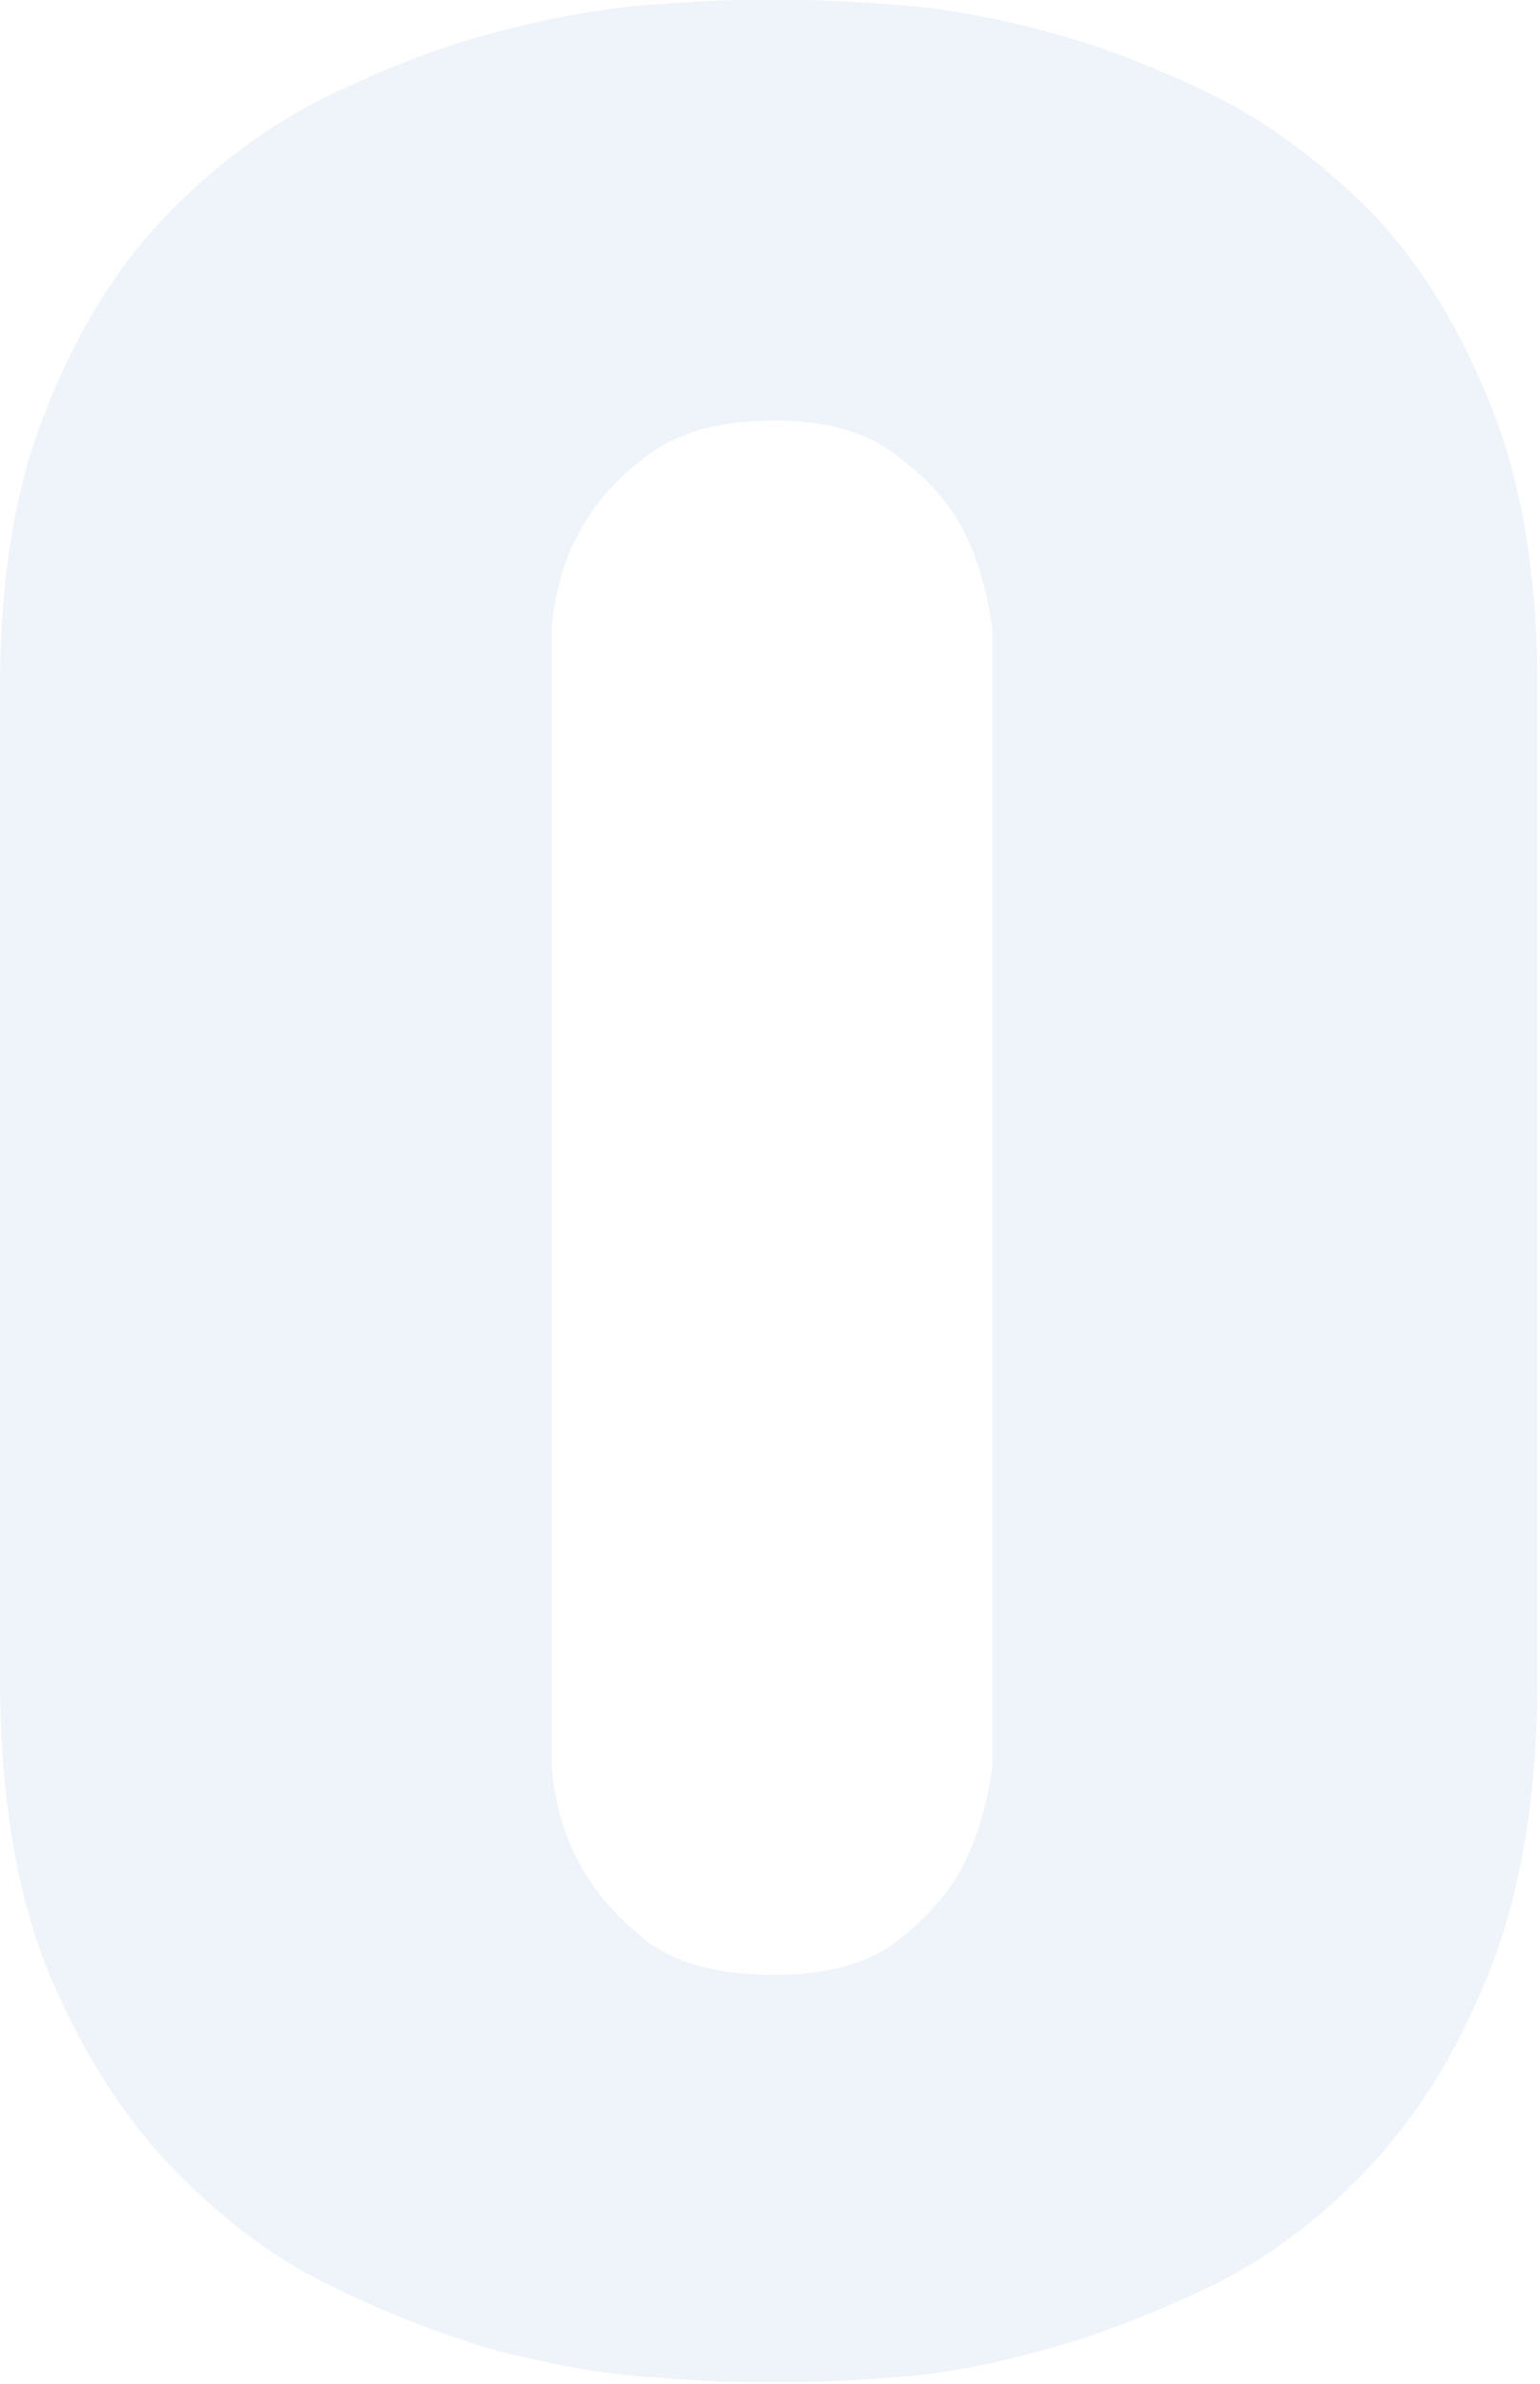
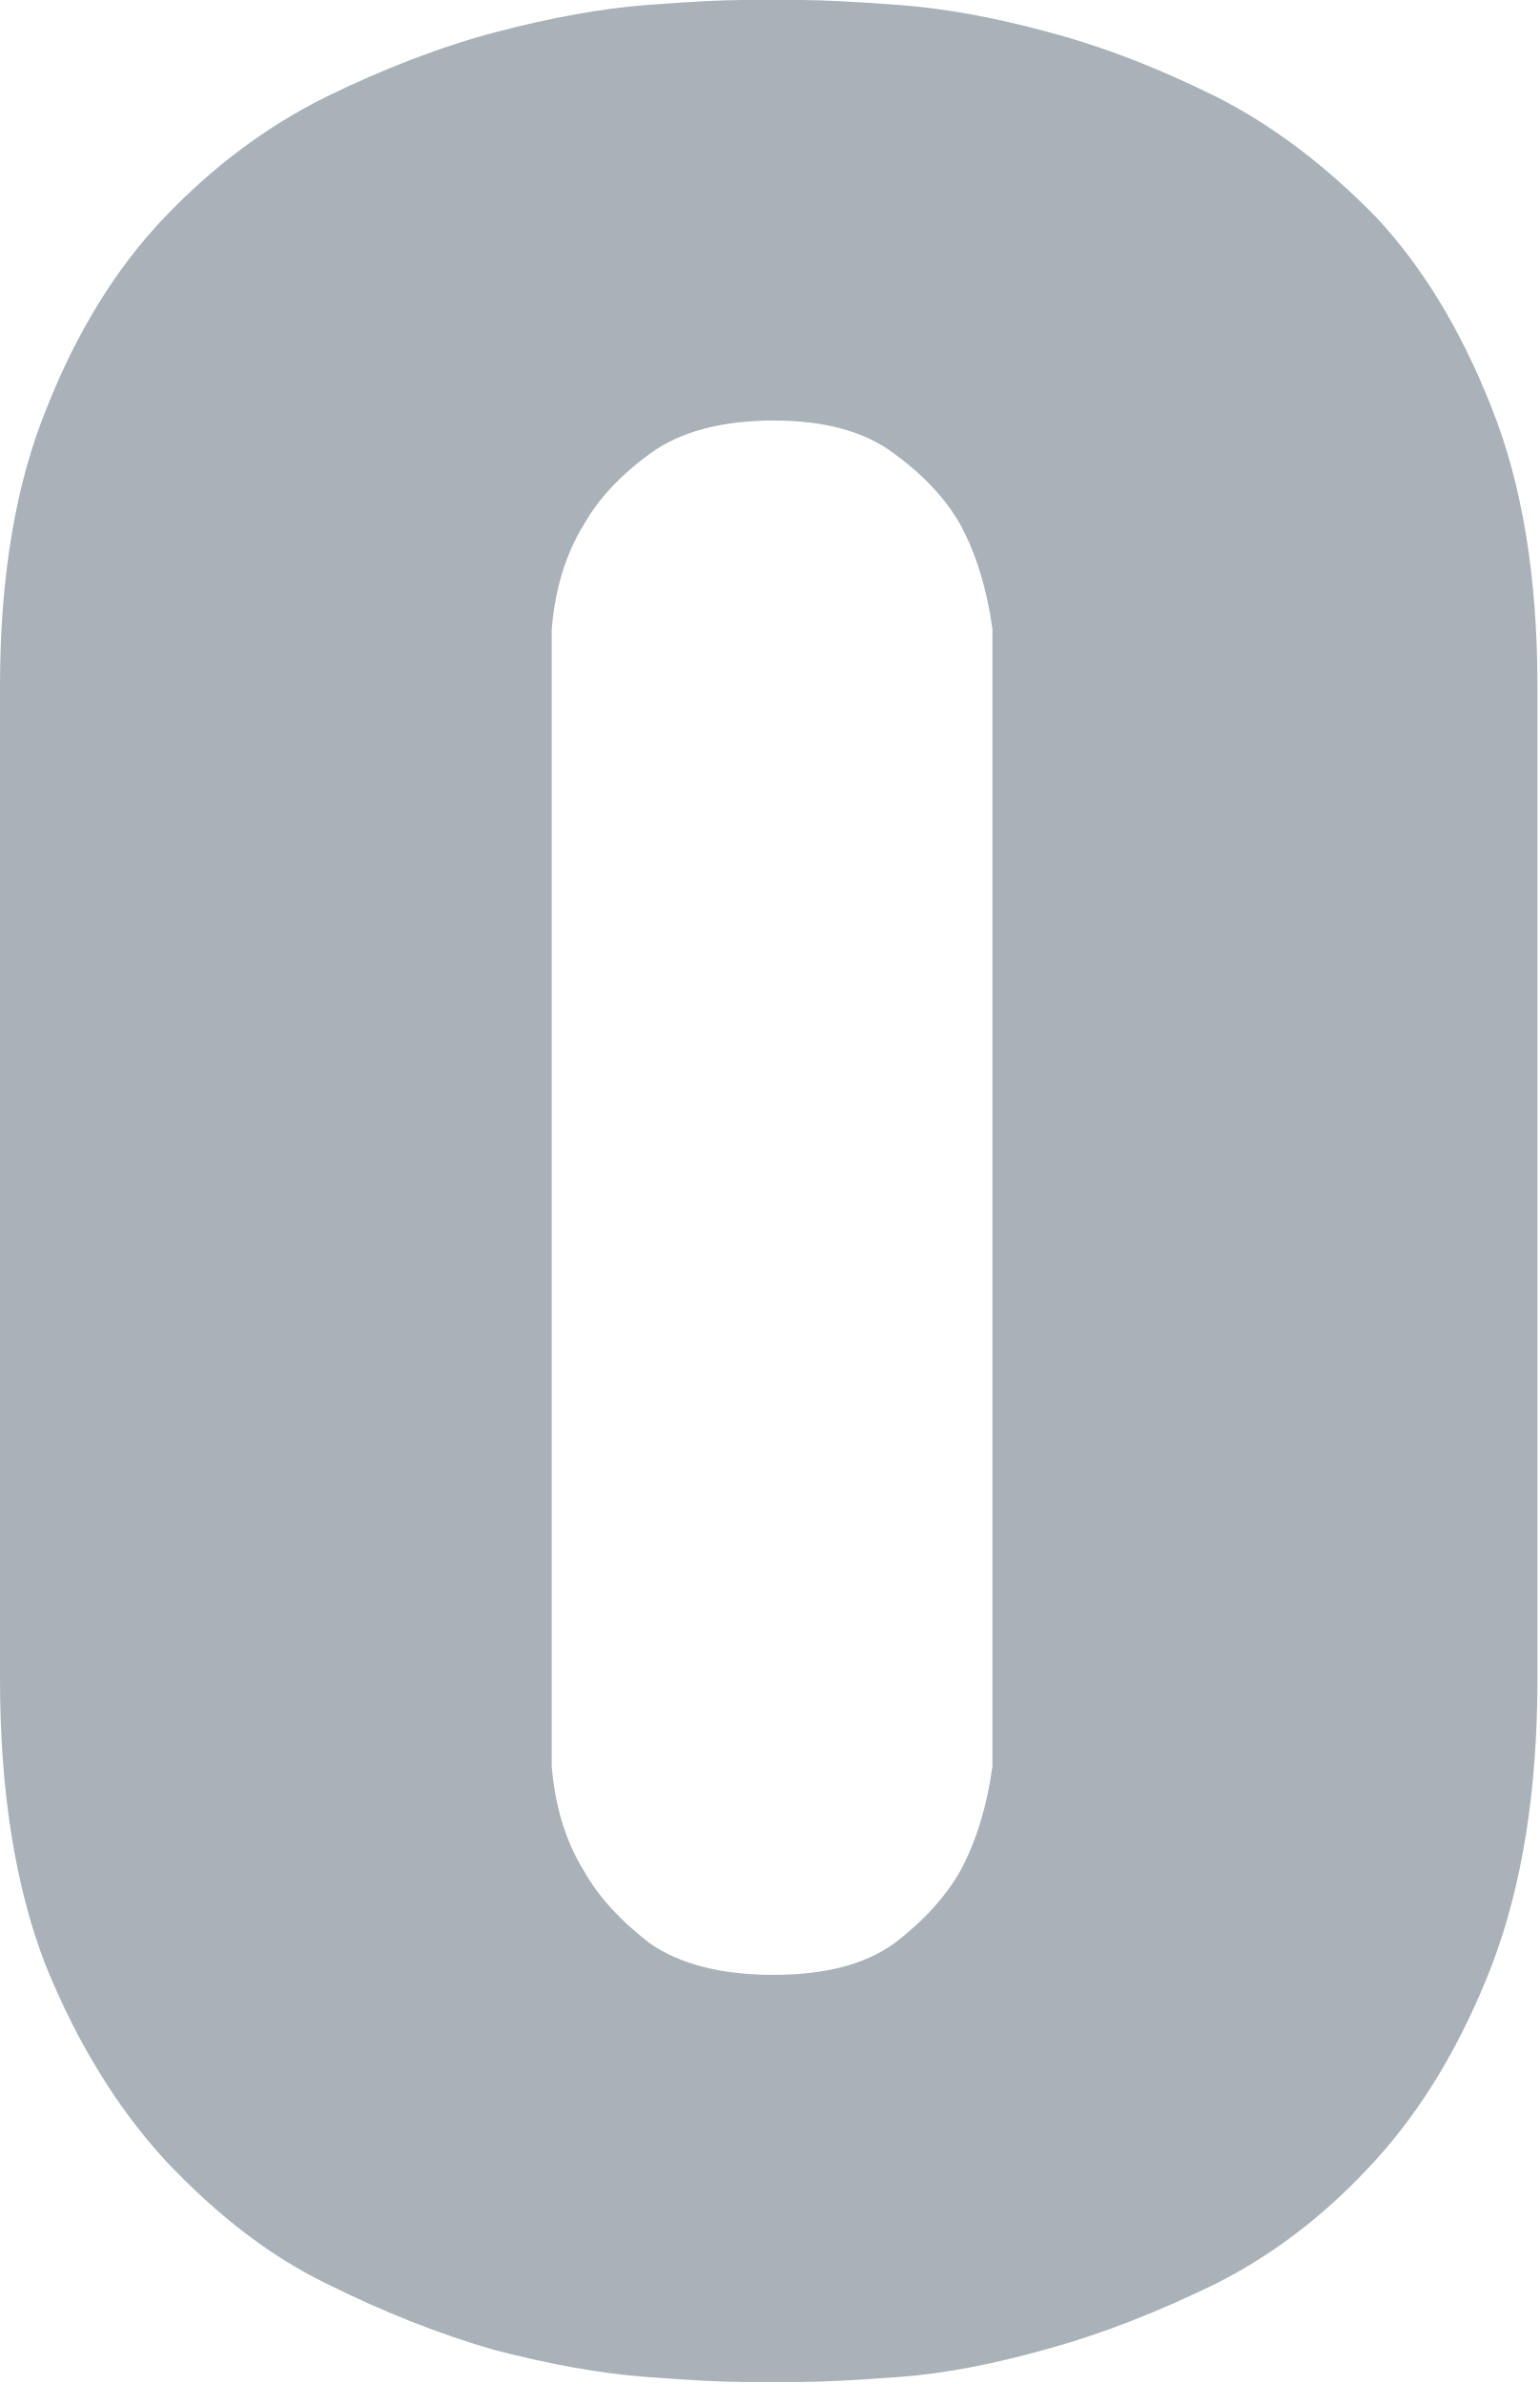
<svg xmlns="http://www.w3.org/2000/svg" width="447" height="692" viewBox="0 0 447 692" fill="none">
-   <path d="M0 487.305V199.219C0 167.318 4.557 140.299 13.672 118.164C22.461 96.029 33.854 77.637 47.852 62.988C61.849 48.34 77.311 36.784 94.238 28.32C111.491 19.857 128.092 13.509 144.043 9.277C160.319 5.046 174.805 2.441 187.5 1.465C200.195 0.488 209.635 0 215.82 0H232.422C238.607 0 248.21 0.488 261.23 1.465C274.251 2.441 288.574 5.046 304.199 9.277C320.15 13.509 336.589 19.857 353.516 28.32C369.466 36.458 384.766 48.014 399.414 62.988C413.086 77.637 424.316 96.191 433.105 118.652C441.895 140.788 446.289 167.643 446.289 199.219V487.305C446.289 519.531 441.895 547.201 433.105 570.312C424.316 593.099 412.923 612.142 398.926 627.441C385.254 642.415 370.117 654.134 353.516 662.598C336.263 671.061 319.987 677.409 304.688 681.641C288.737 686.198 274.251 688.965 261.23 689.941C248.21 690.918 238.607 691.406 232.422 691.406H215.82C209.635 691.406 200.195 690.918 187.5 689.941C174.479 688.965 159.831 686.361 143.555 682.129C127.604 677.572 111.165 671.061 94.238 662.598C78.288 654.785 62.825 642.904 47.852 626.953C33.854 611.654 22.298 592.773 13.184 570.312C4.395 547.526 0 519.857 0 487.305ZM160.156 182.617V512.695C161.133 524.414 164.225 534.505 169.434 542.969C173.665 550.456 180.013 557.454 188.477 563.965C197.266 570.15 209.31 573.242 224.609 573.242C239.583 573.242 251.302 570.15 259.766 563.965C268.229 557.454 274.577 550.456 278.809 542.969C283.366 534.505 286.458 524.414 288.086 512.695V182.617C286.458 170.898 283.366 160.807 278.809 152.344C274.577 144.857 268.229 138.021 259.766 131.836C251.302 125.326 239.583 122.07 224.609 122.07C209.31 122.07 197.266 125.326 188.477 131.836C180.013 138.021 173.665 144.857 169.434 152.344C164.225 160.807 161.133 170.898 160.156 182.617Z" fill="#EEF4F9" />
+   <path d="M0 487.305V199.219C0 167.318 4.557 140.299 13.672 118.164C22.461 96.029 33.854 77.637 47.852 62.988C61.849 48.34 77.311 36.784 94.238 28.32C111.491 19.857 128.092 13.509 144.043 9.277C160.319 5.046 174.805 2.441 187.5 1.465C200.195 0.488 209.635 0 215.82 0H232.422C238.607 0 248.21 0.488 261.23 1.465C274.251 2.441 288.574 5.046 304.199 9.277C320.15 13.509 336.589 19.857 353.516 28.32C369.466 36.458 384.766 48.014 399.414 62.988C413.086 77.637 424.316 96.191 433.105 118.652C441.895 140.788 446.289 167.643 446.289 199.219V487.305C446.289 519.531 441.895 547.201 433.105 570.312C424.316 593.099 412.923 612.142 398.926 627.441C385.254 642.415 370.117 654.134 353.516 662.598C336.263 671.061 319.987 677.409 304.688 681.641C288.737 686.198 274.251 688.965 261.23 689.941C248.21 690.918 238.607 691.406 232.422 691.406H215.82C209.635 691.406 200.195 690.918 187.5 689.941C174.479 688.965 159.831 686.361 143.555 682.129C127.604 677.572 111.165 671.061 94.238 662.598C78.288 654.785 62.825 642.904 47.852 626.953C33.854 611.654 22.298 592.773 13.184 570.312C4.395 547.526 0 519.857 0 487.305ZM160.156 182.617V512.695C161.133 524.414 164.225 534.505 169.434 542.969C173.665 550.456 180.013 557.454 188.477 563.965C197.266 570.15 209.31 573.242 224.609 573.242C239.583 573.242 251.302 570.15 259.766 563.965C268.229 557.454 274.577 550.456 278.809 542.969C283.366 534.505 286.458 524.414 288.086 512.695V182.617C286.458 170.898 283.366 160.807 278.809 152.344C274.577 144.857 268.229 138.021 259.766 131.836C251.302 125.326 239.583 122.07 224.609 122.07C209.31 122.07 197.266 125.326 188.477 131.836C180.013 138.021 173.665 144.857 169.434 152.344C164.225 160.807 161.133 170.898 160.156 182.617Z" fill="#A9B2B9" />
</svg>
